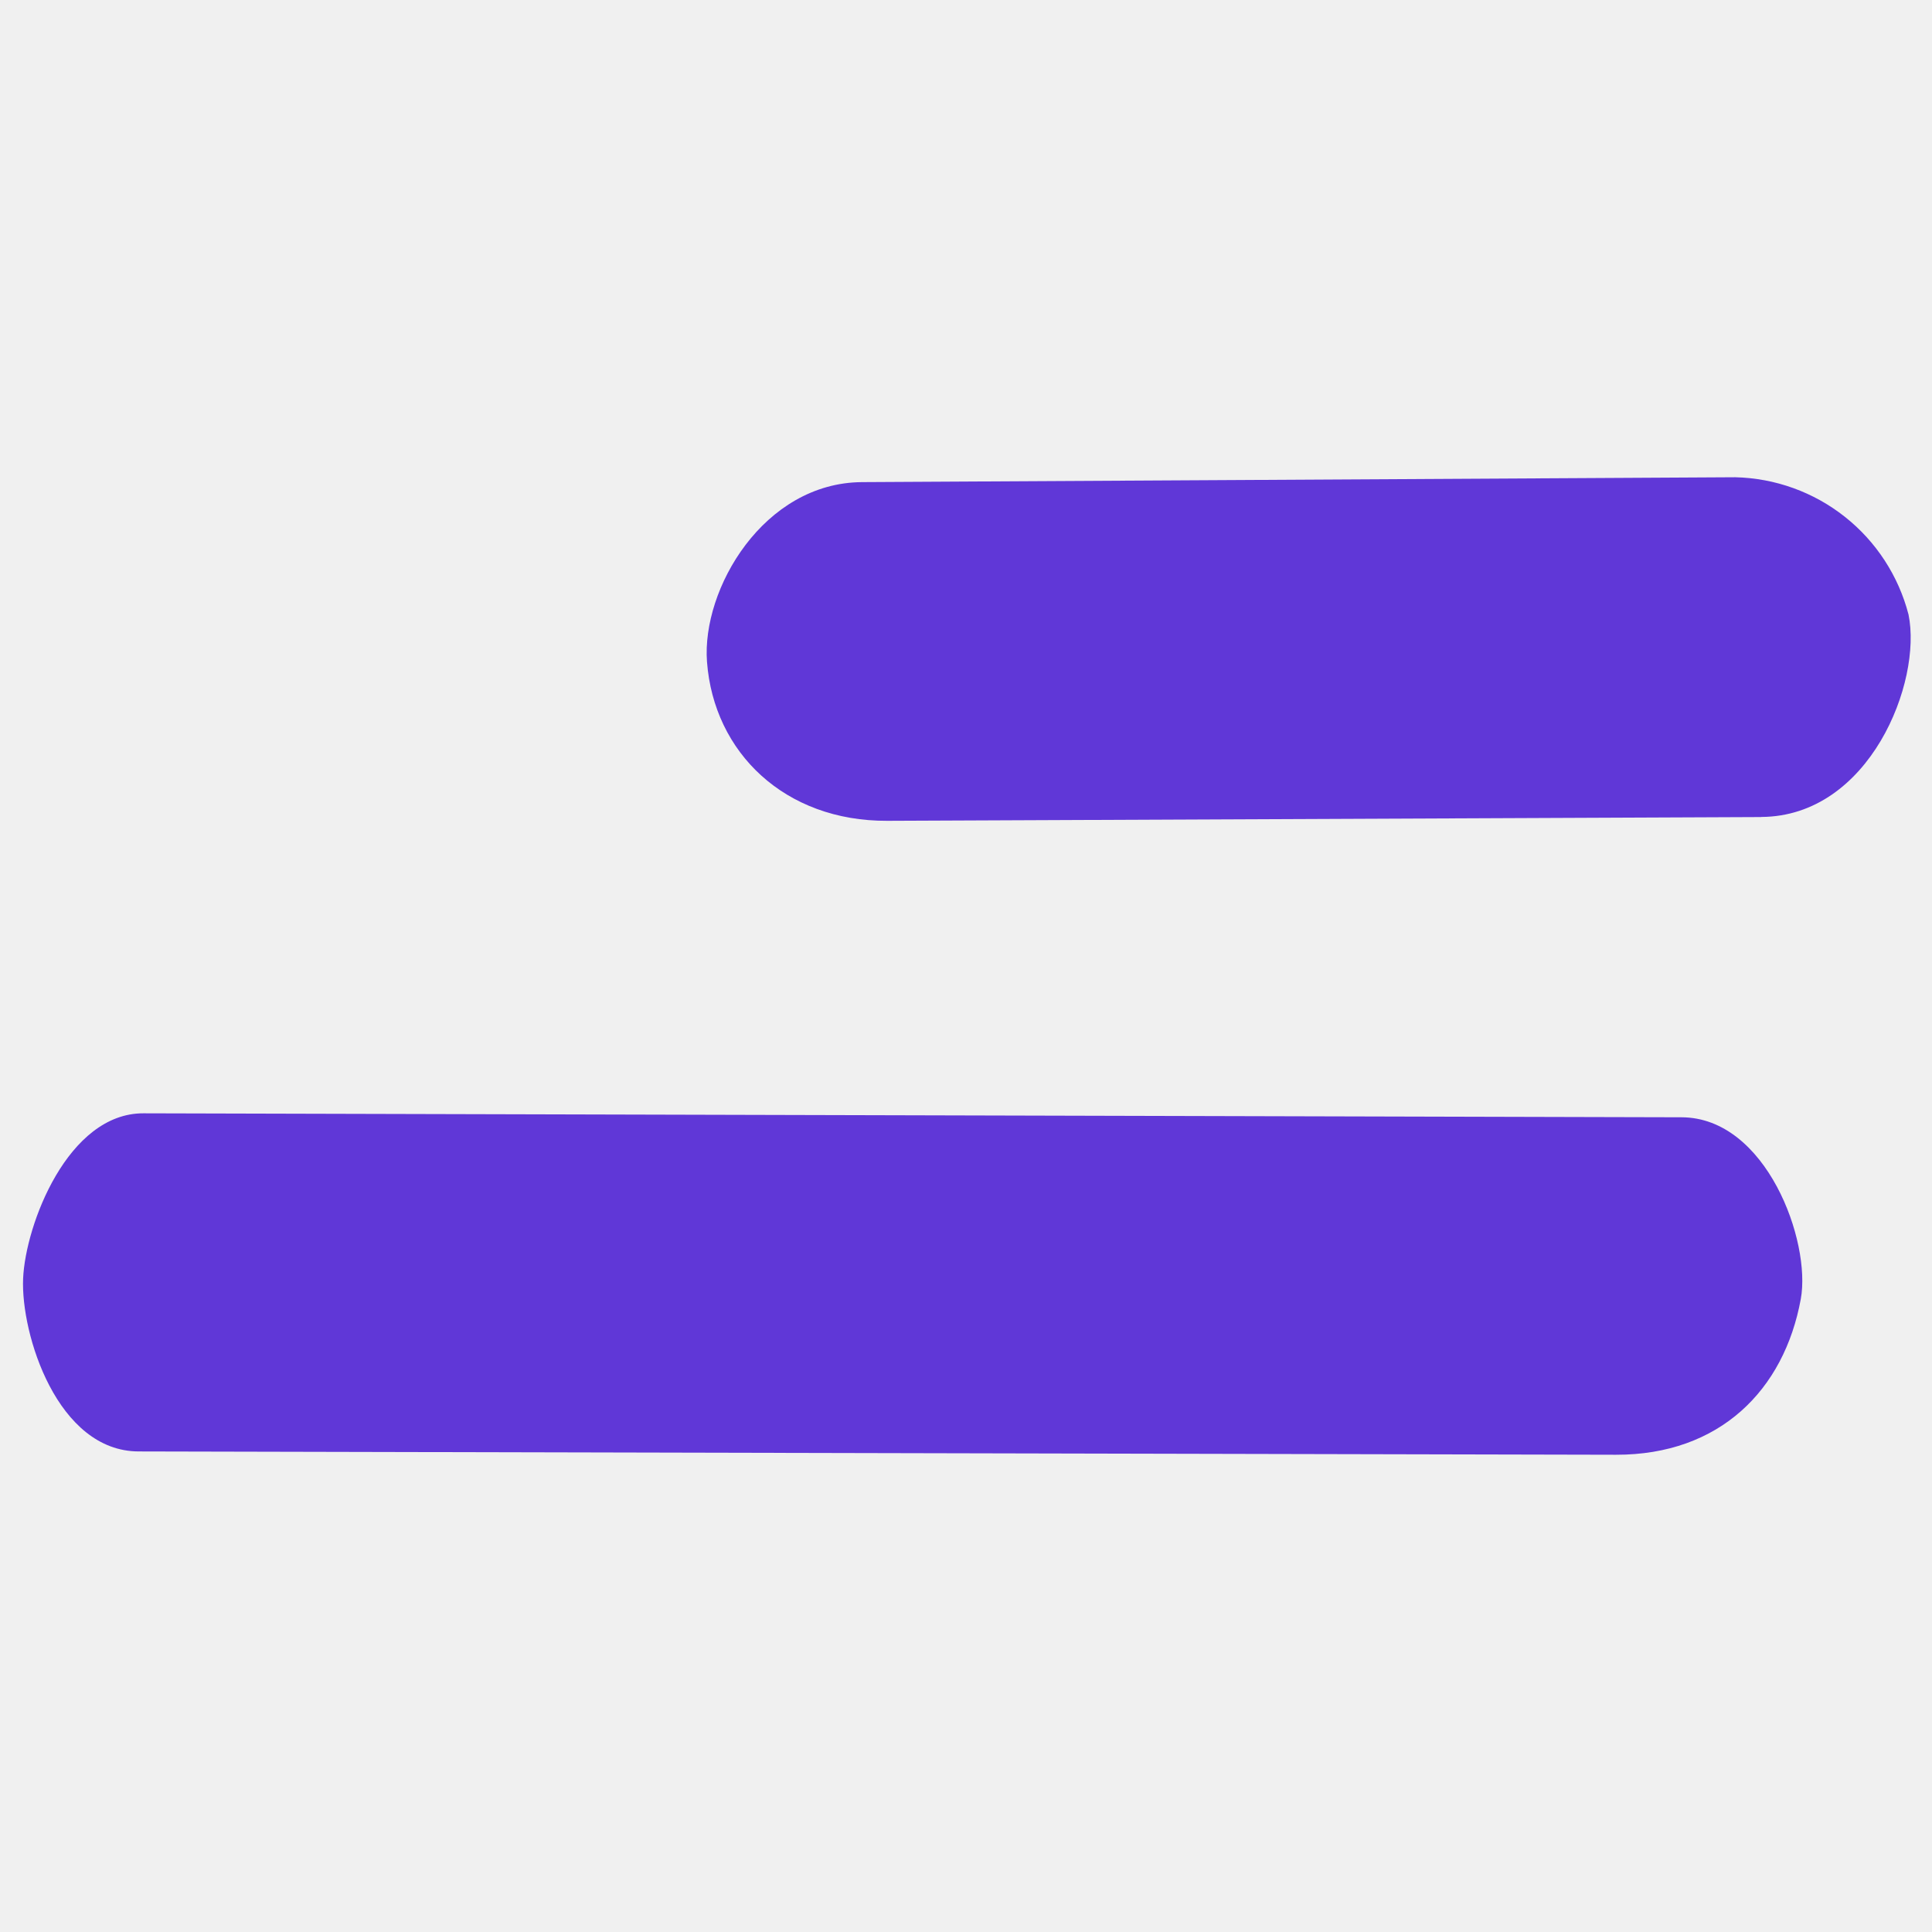
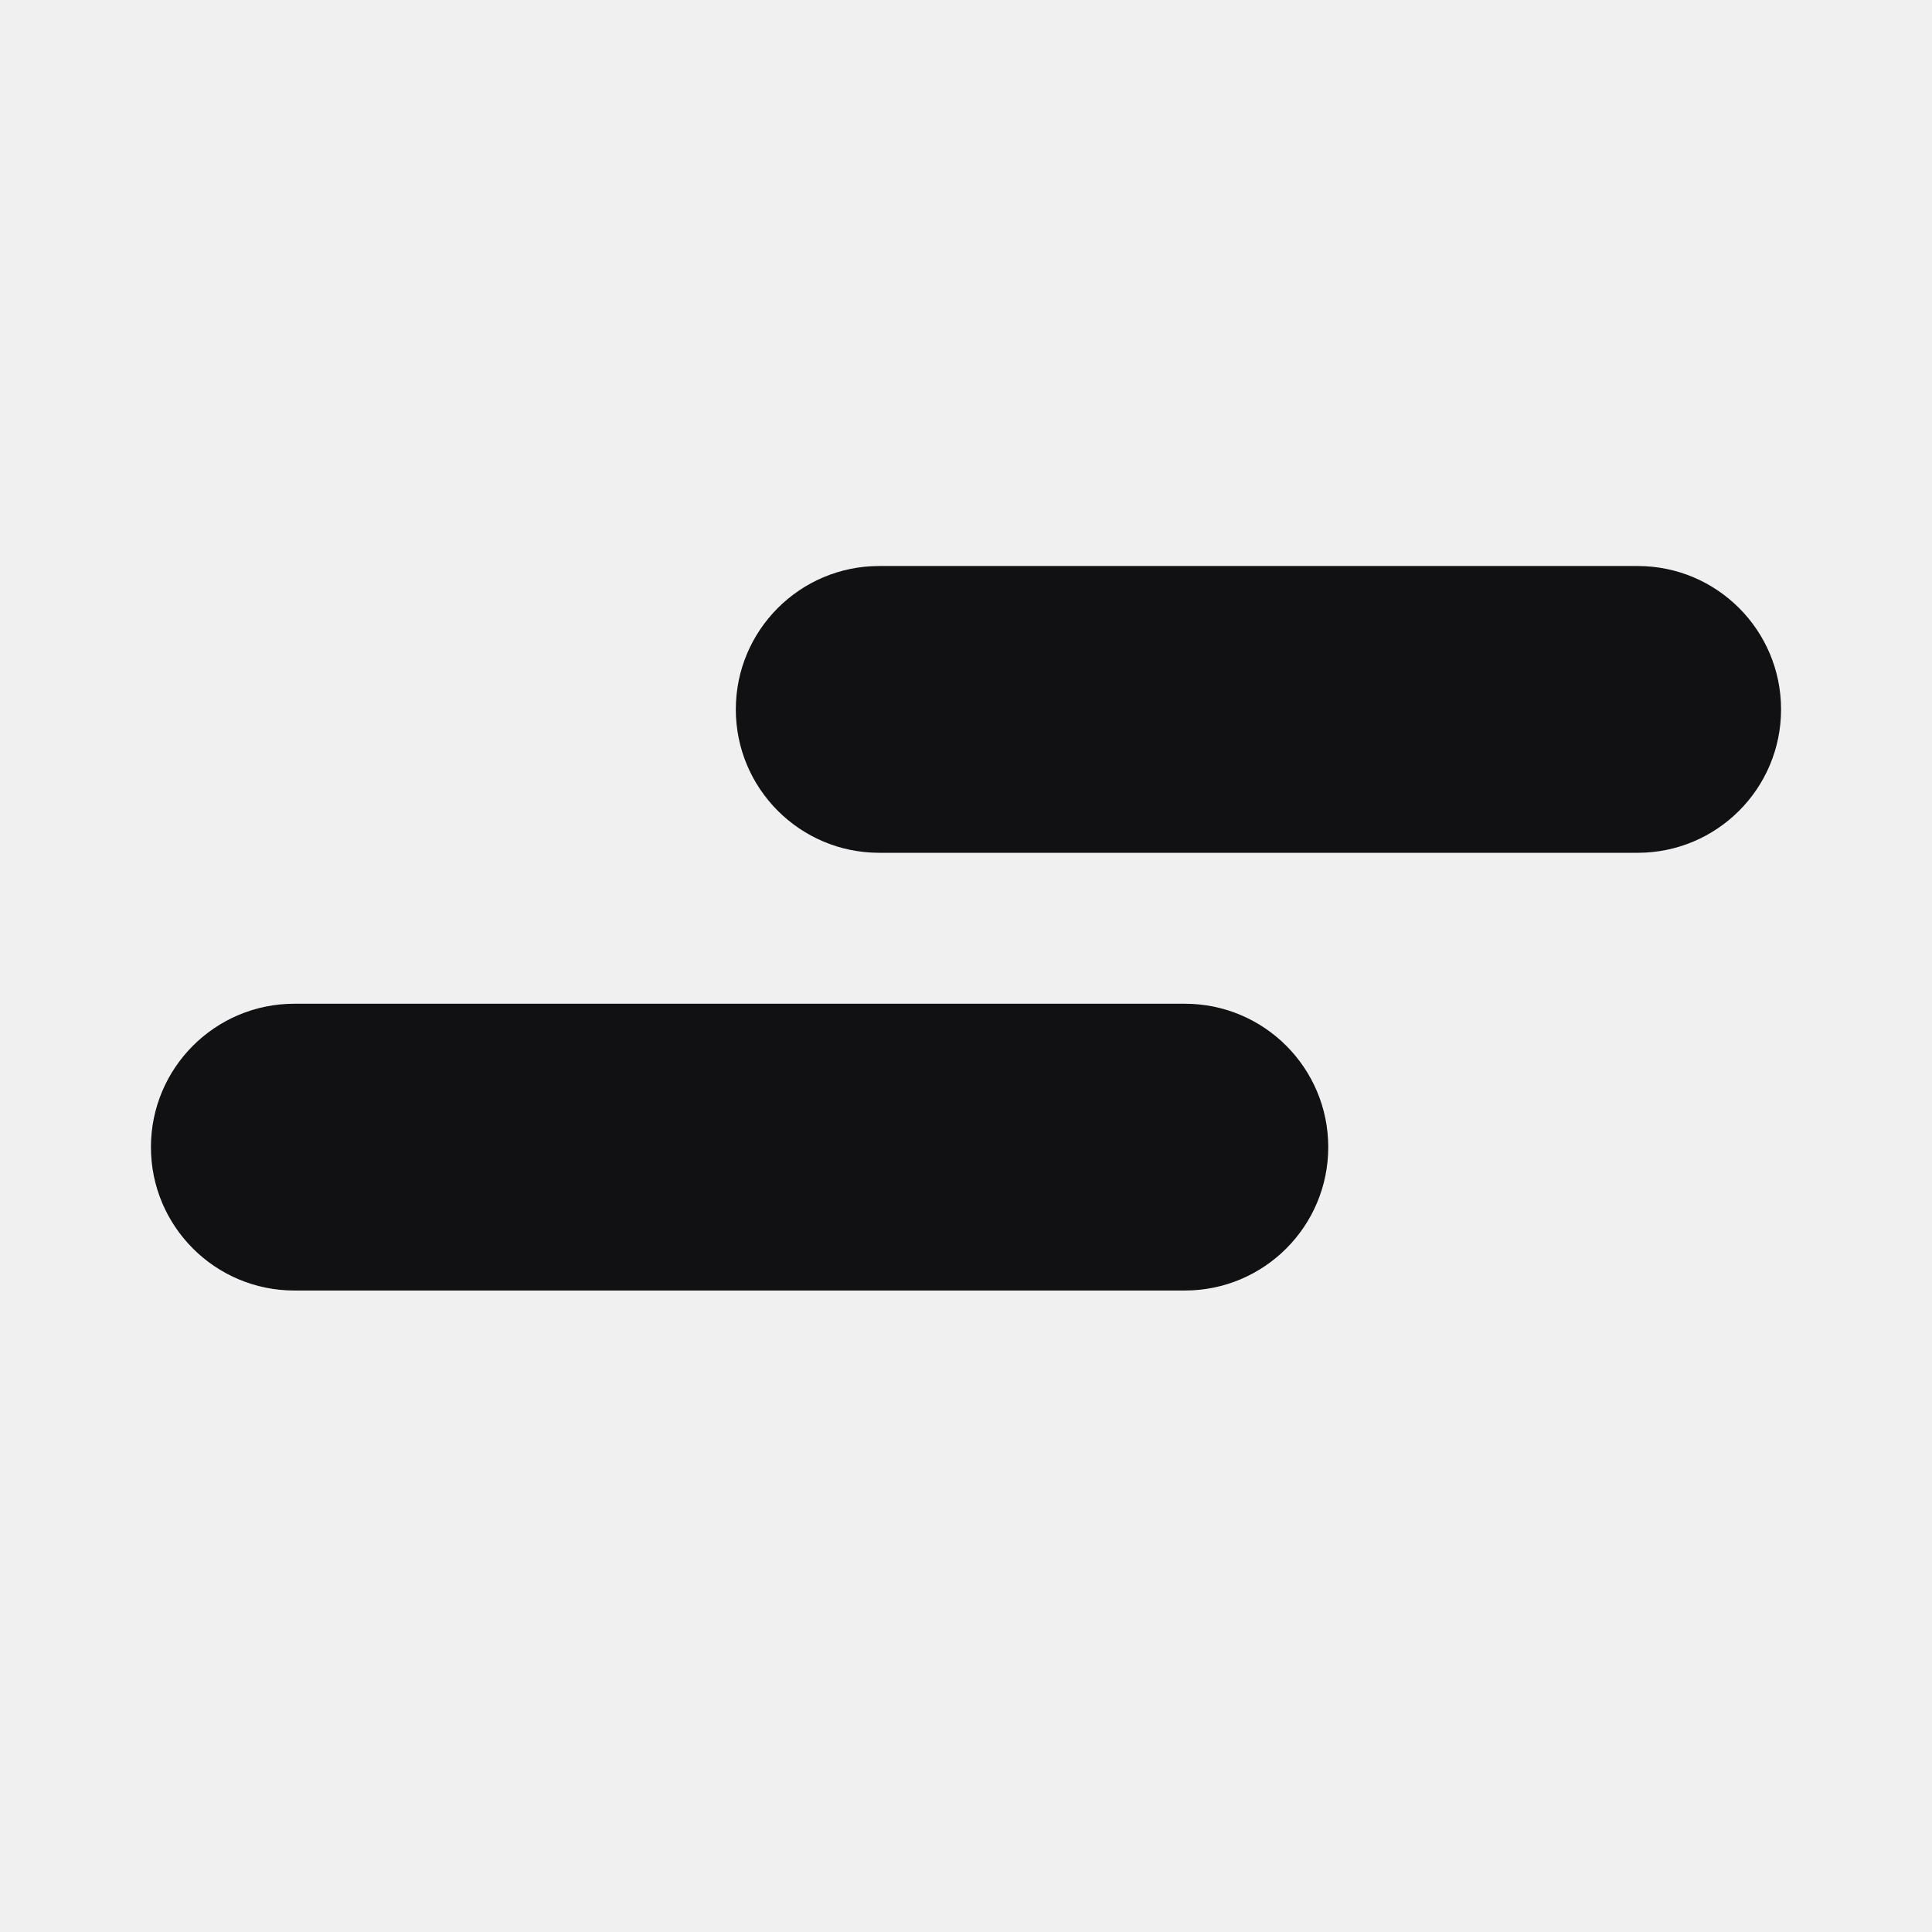
- <svg xmlns="http://www.w3.org/2000/svg" width="178" height="178" viewBox="5 5.5 168 168" fill="none">
-   <path d="M145.513 132L17.059 131.712C9.988 131.702 6.8 121.518 7.01 116.678C7.214 111.991 10.906 102.293 17.472 102.31L151.222 102.655C158.59 102.673 162.507 113.449 161.59 118.461C160.142 126.379 154.536 132.02 145.513 132Z" fill="#6037D7" />
-   <path d="M158.146 76.548L82.149 76.875C73.254 76.915 67.071 70.95 66.478 63.05C66.001 56.717 71.407 47.471 79.963 47.424L155.895 47C159.362 47.08 162.709 48.288 165.427 50.442C168.146 52.596 170.087 55.578 170.958 58.936C172.166 64.809 167.57 76.499 158.146 76.54" fill="#6037D7" />
+ <svg xmlns="http://www.w3.org/2000/svg" viewBox="0 0 512 512">
+   <style>rect { fill: #111114; } @media (prefers-color-scheme: dark) { rect { fill: #ffffff; } }</style>
+   <rect x="195" y="150" width="277" height="76" rx="38" />
+   <rect x="40" y="266" width="312" height="76" rx="38" />
</svg>
